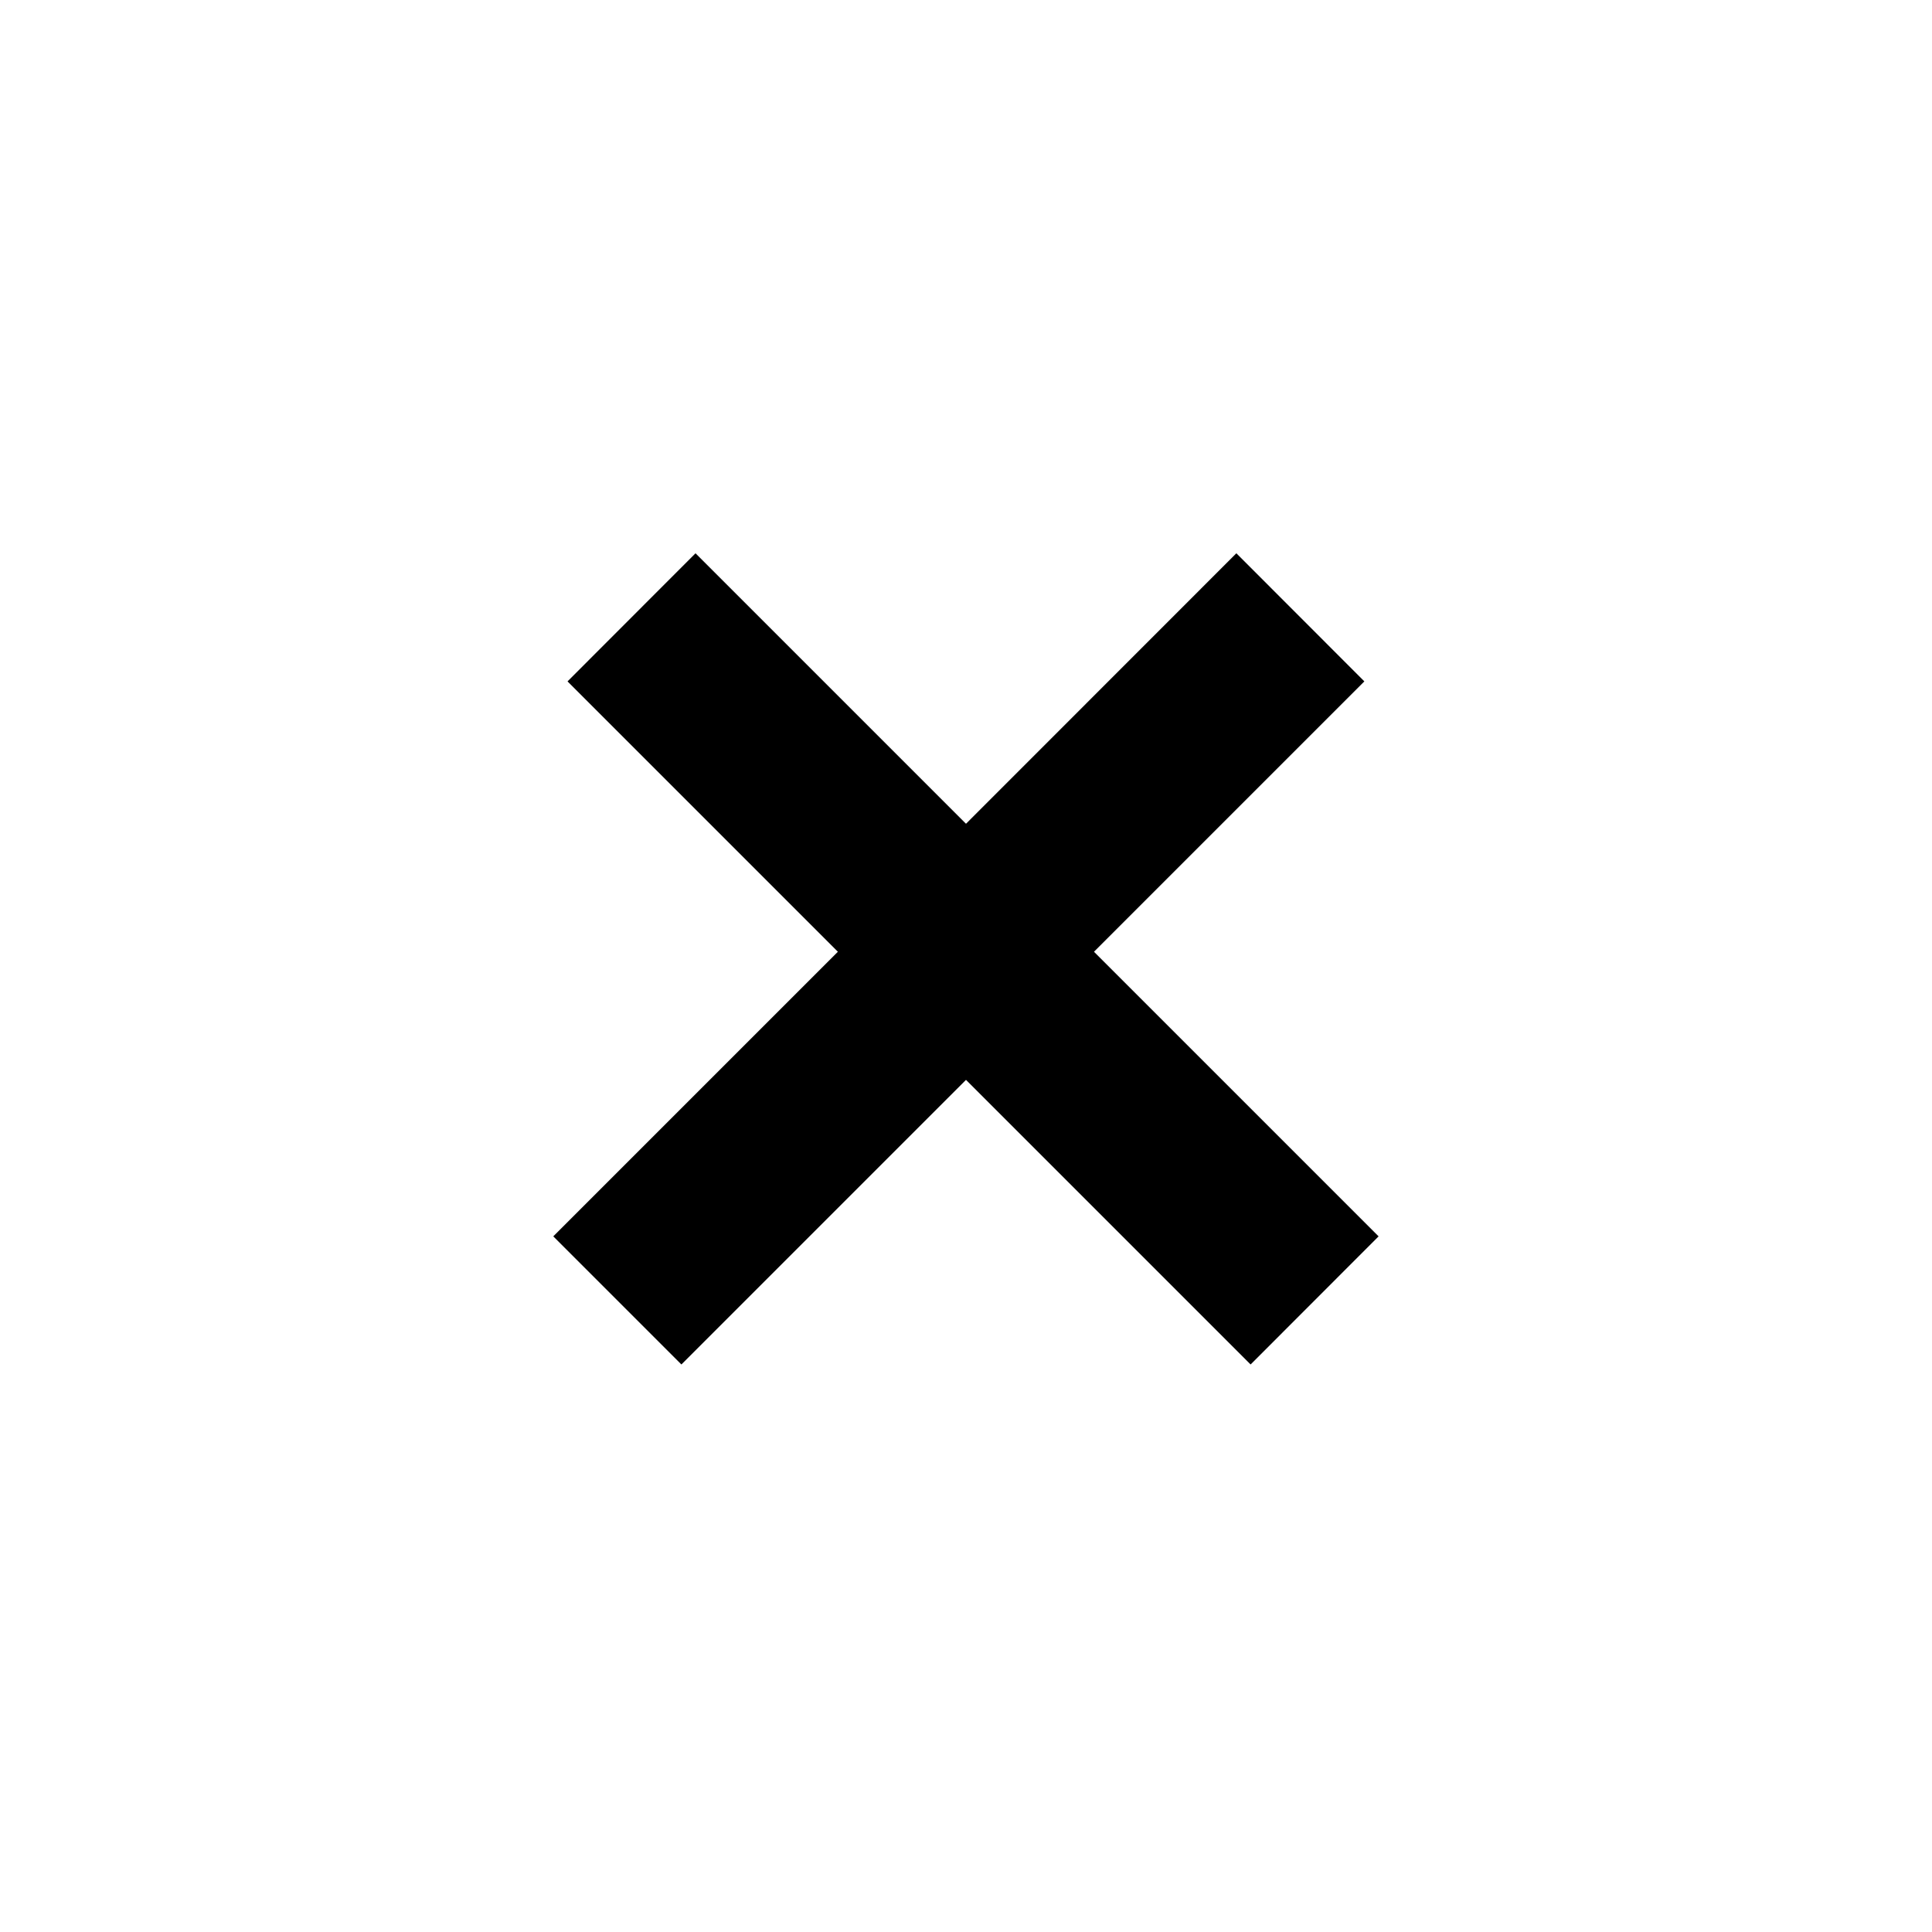
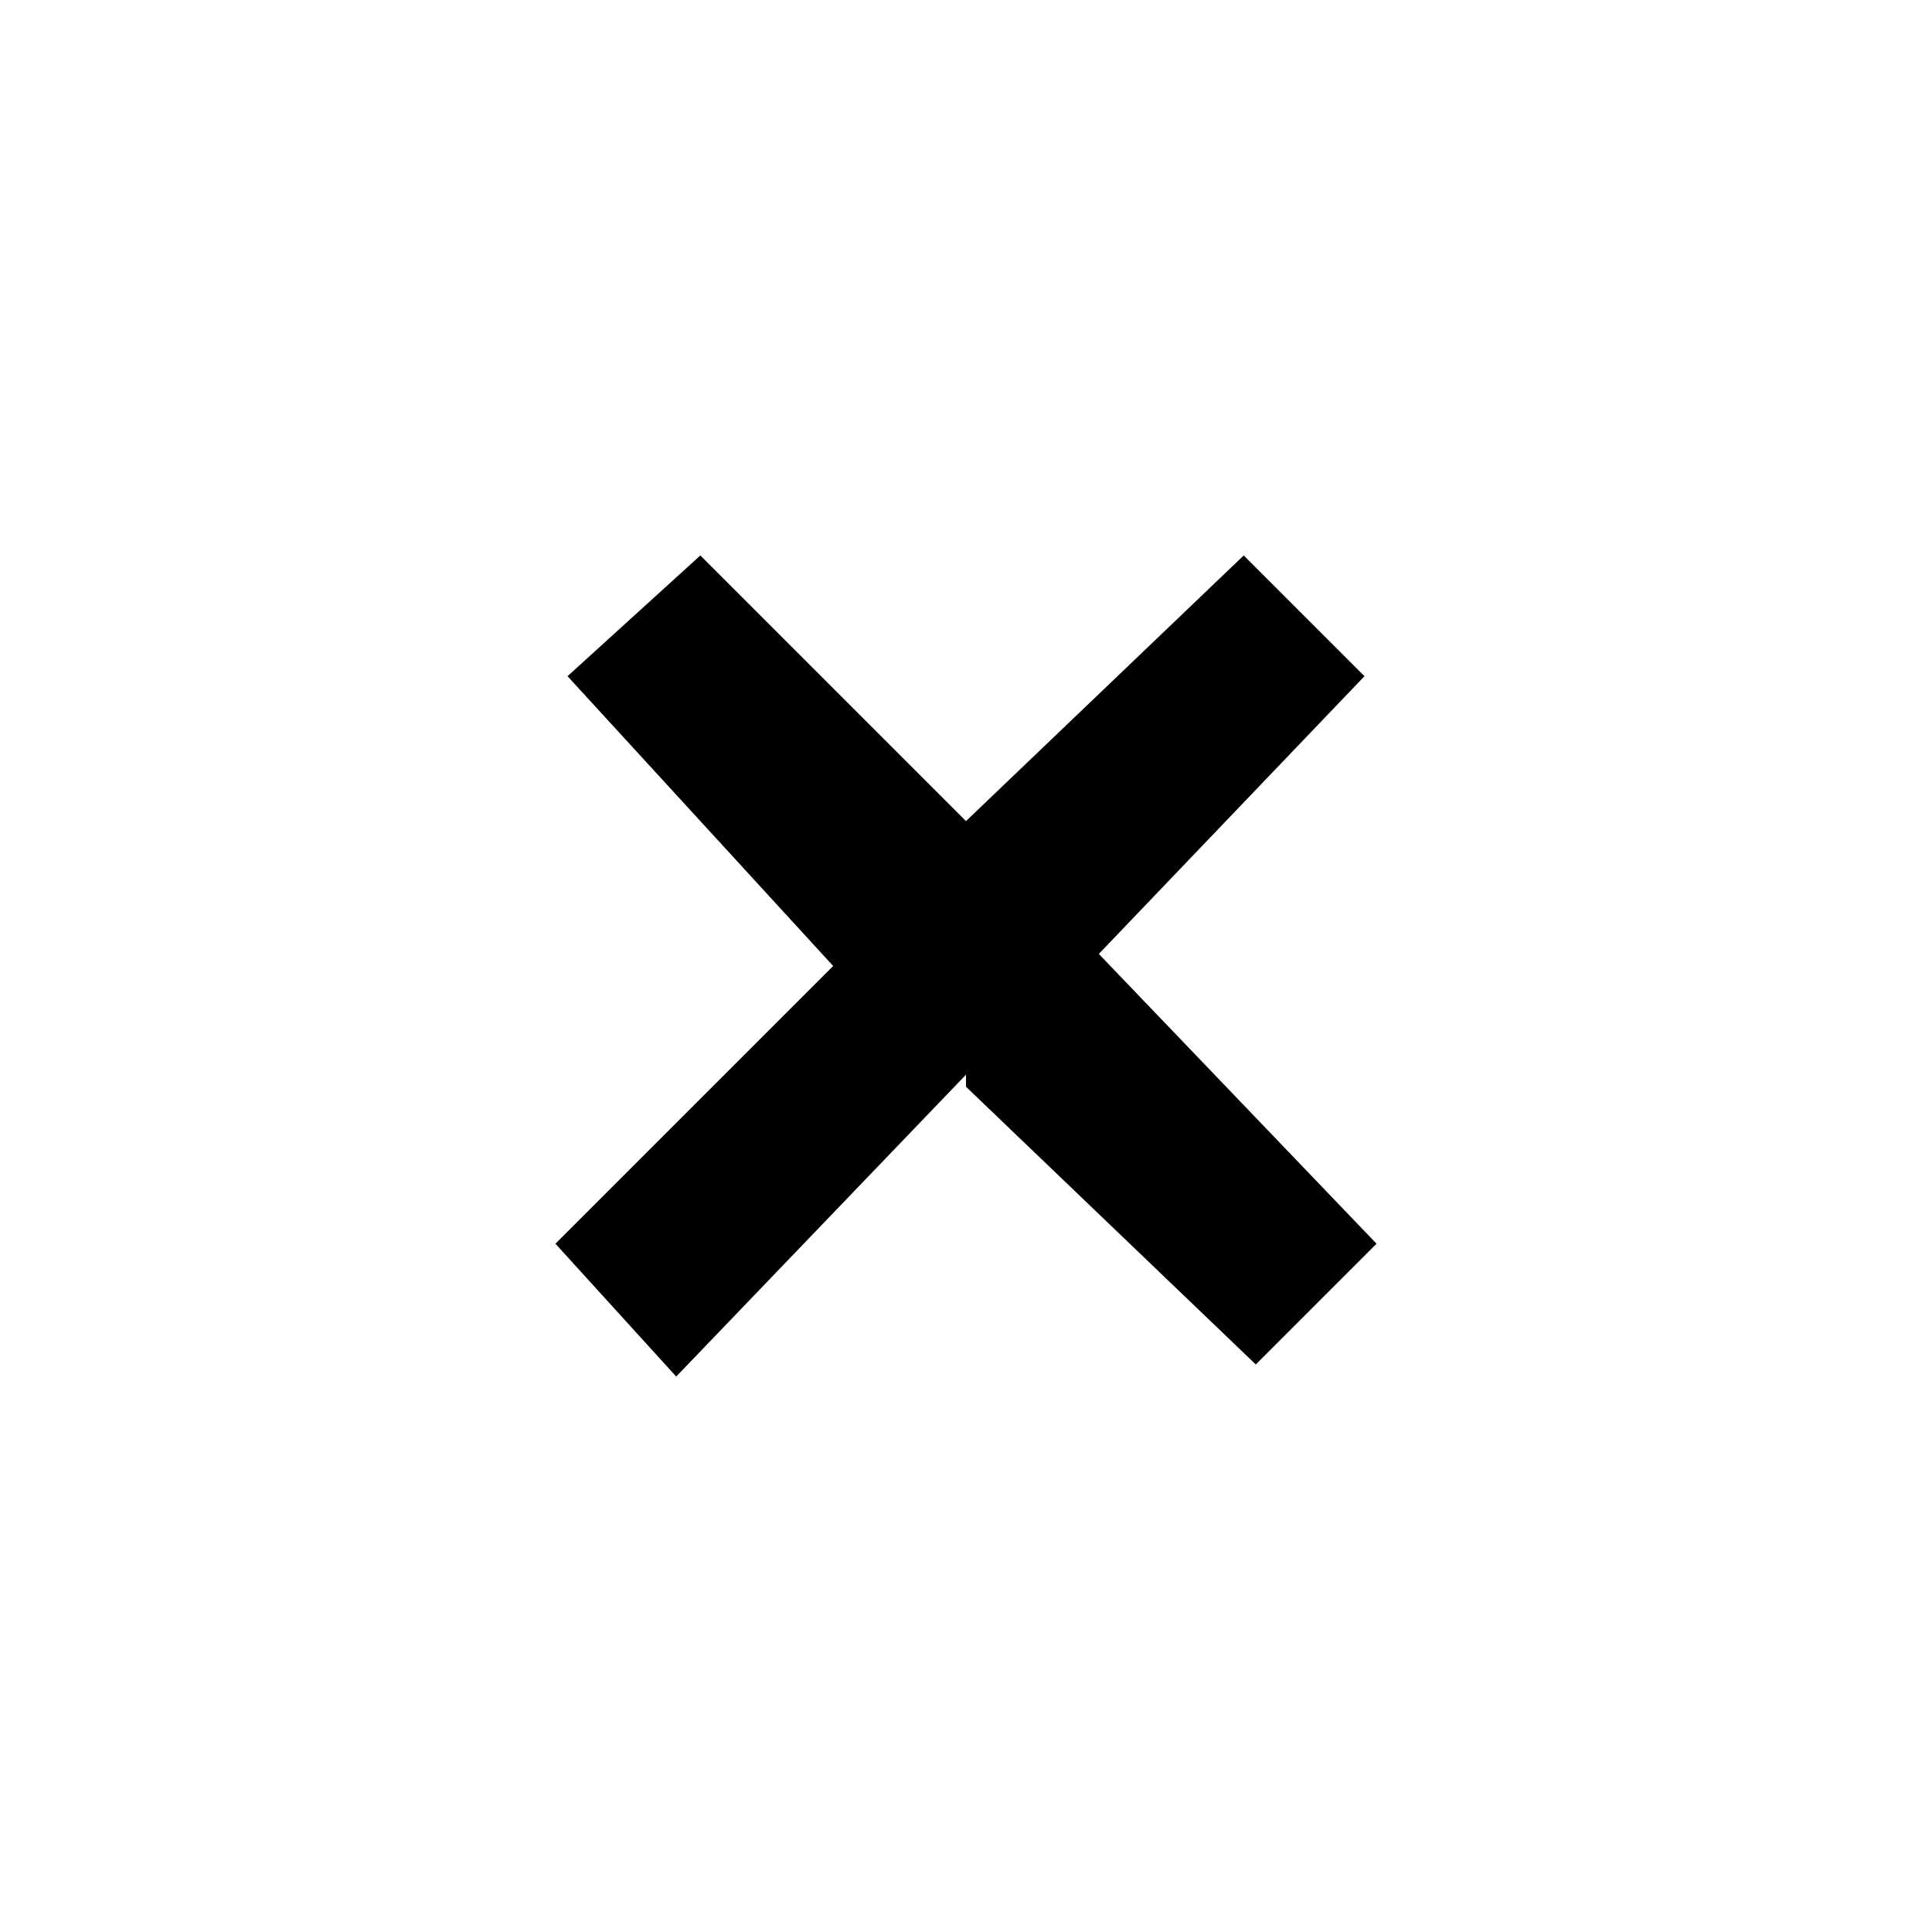
- <svg xmlns="http://www.w3.org/2000/svg" width="16" height="16" viewBox="0 0 16 16" fill="none">
-   <path fill-rule="evenodd" clip-rule="evenodd" d="M8 8.943L10.357 11.3L11.417 10.239L9.06 7.882L11.299 5.643L10.239 4.582L8 6.822L5.76 4.582L4.7 5.643L6.939 7.882L4.582 10.239L5.643 11.3L8 8.943Z" fill="black" />
+ <svg xmlns="http://www.w3.org/2000/svg" viewBox="0 0 16 16" fill="none">
+   <path fill-rule="evenodd" clip-rule="evenodd" d="m8 9 2.4 2.3 1-1-2.3-2.4 2.2-2.3-1-1L8 6.8 5.8 4.6l-1.1 1L6.9 8l-2.3 2.3 1 1.1L8 8.9Z" fill="black" />
</svg>
